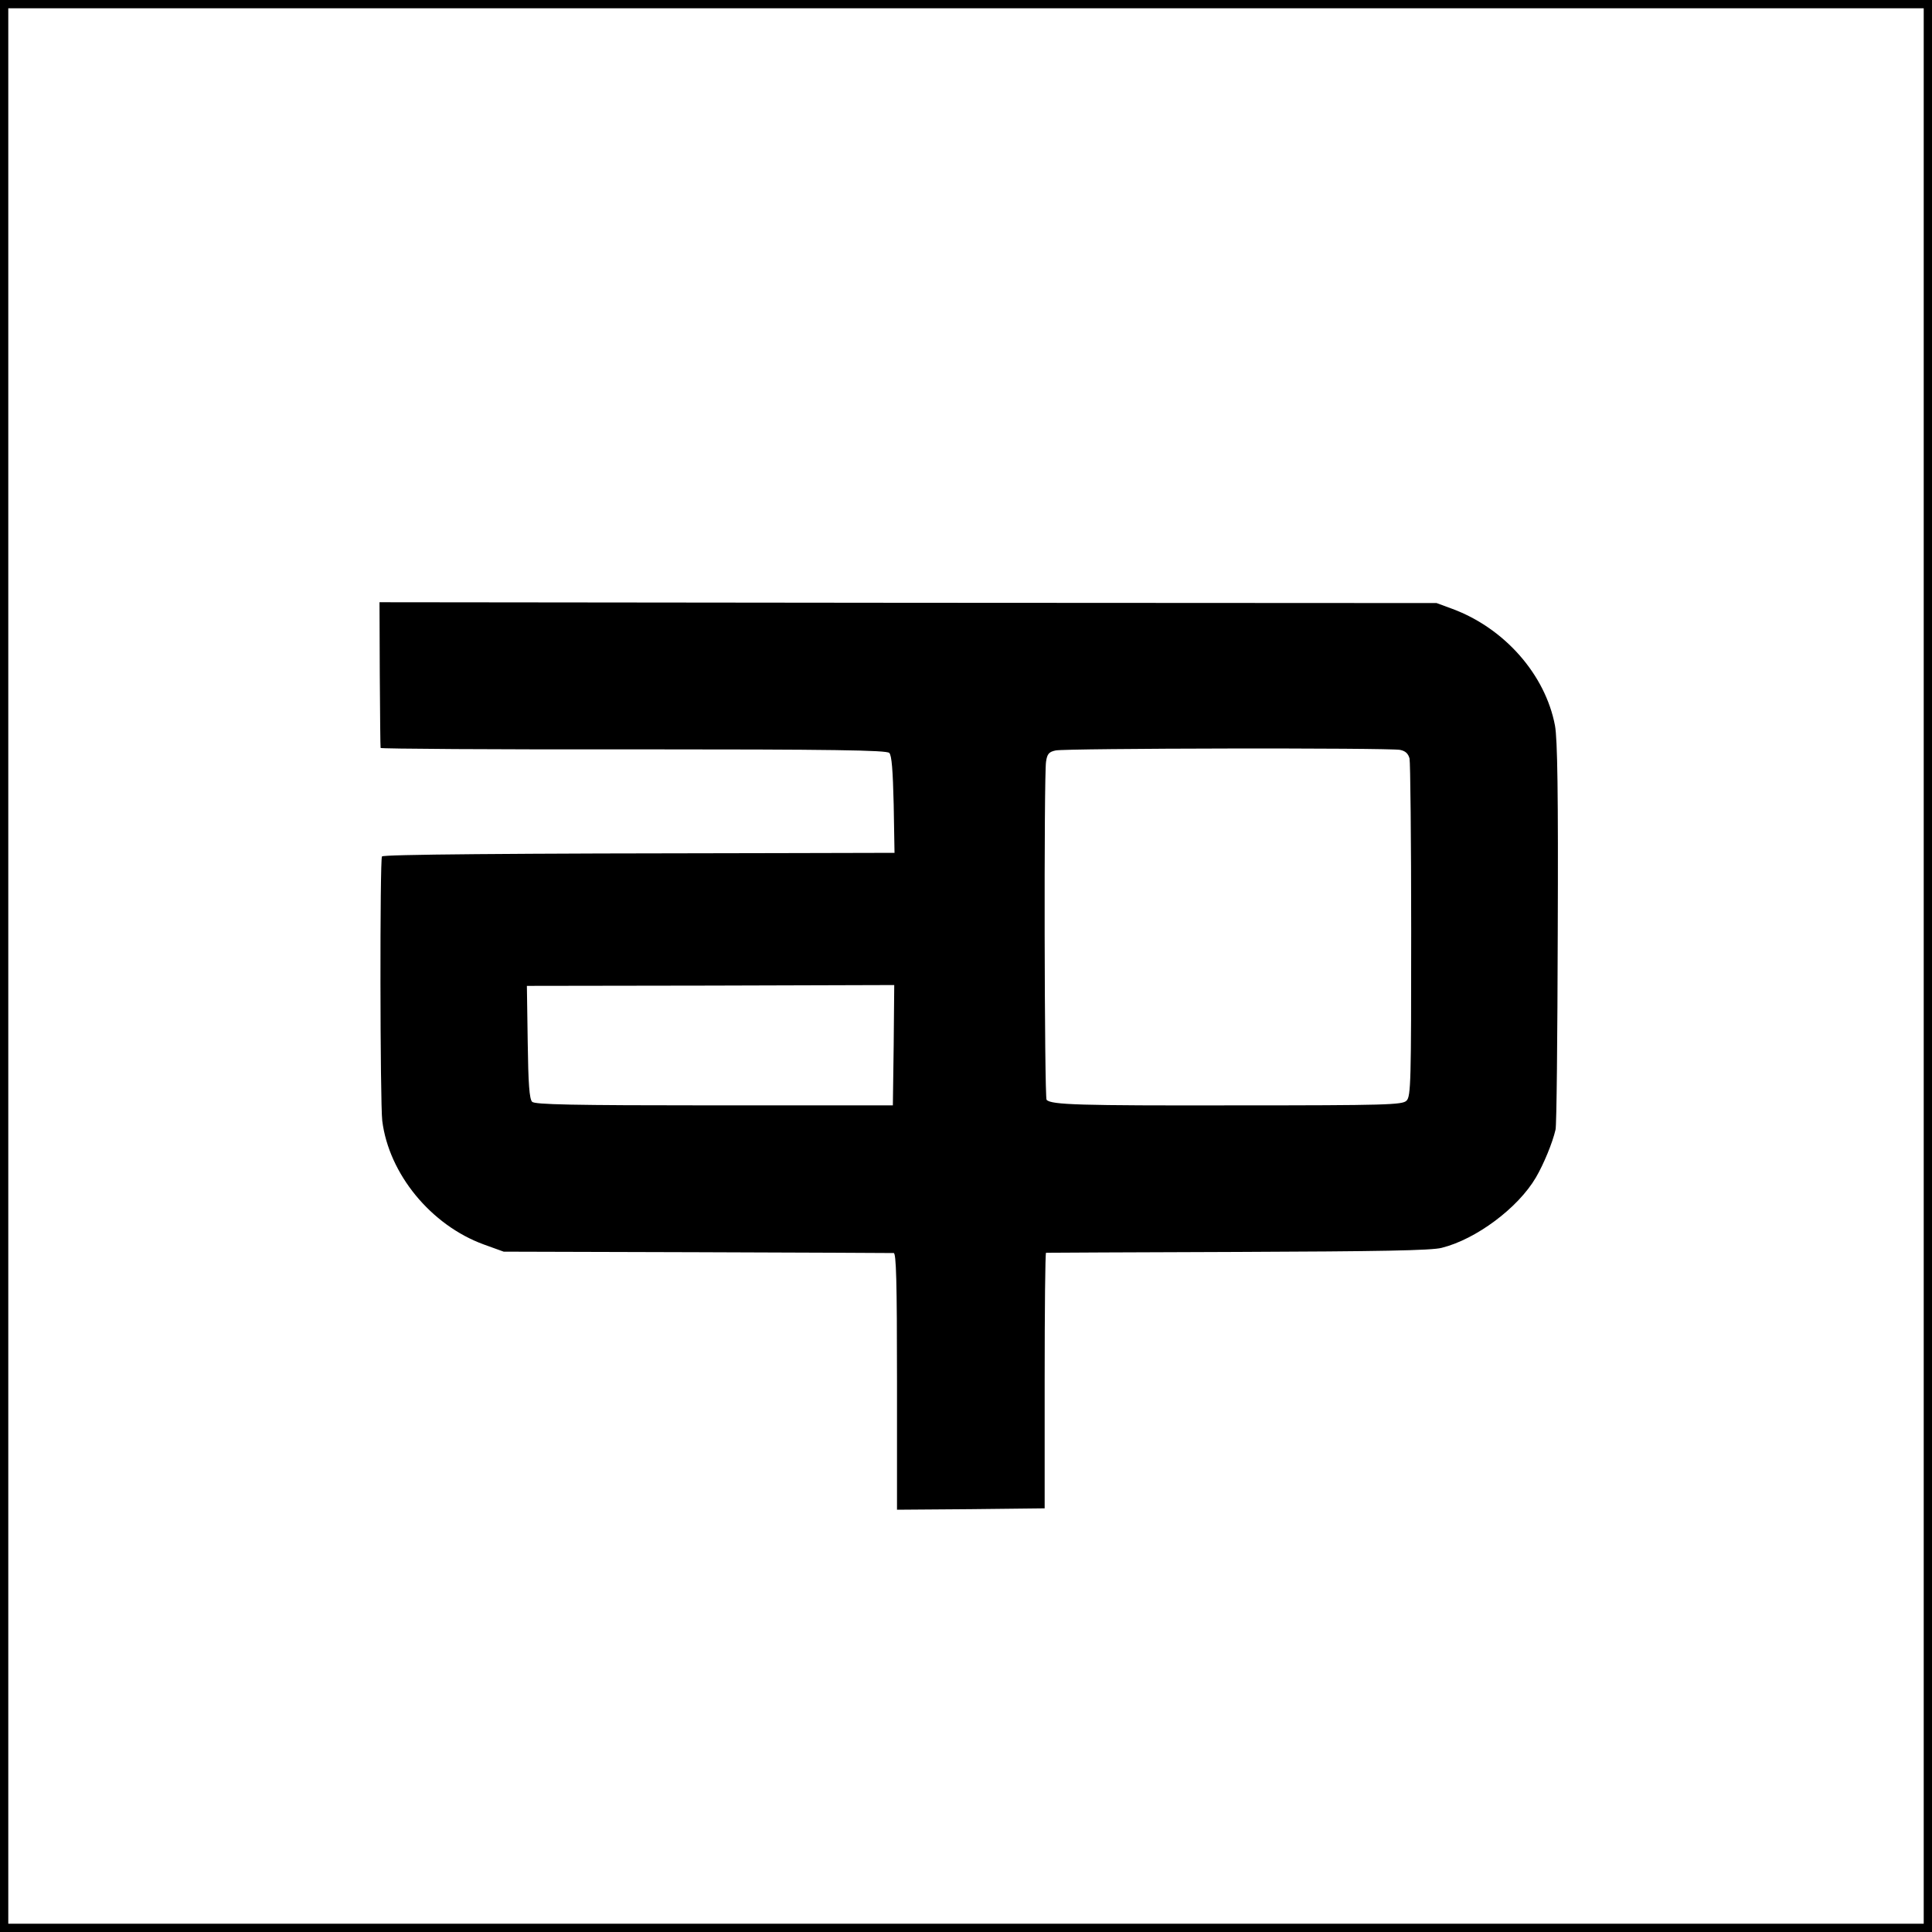
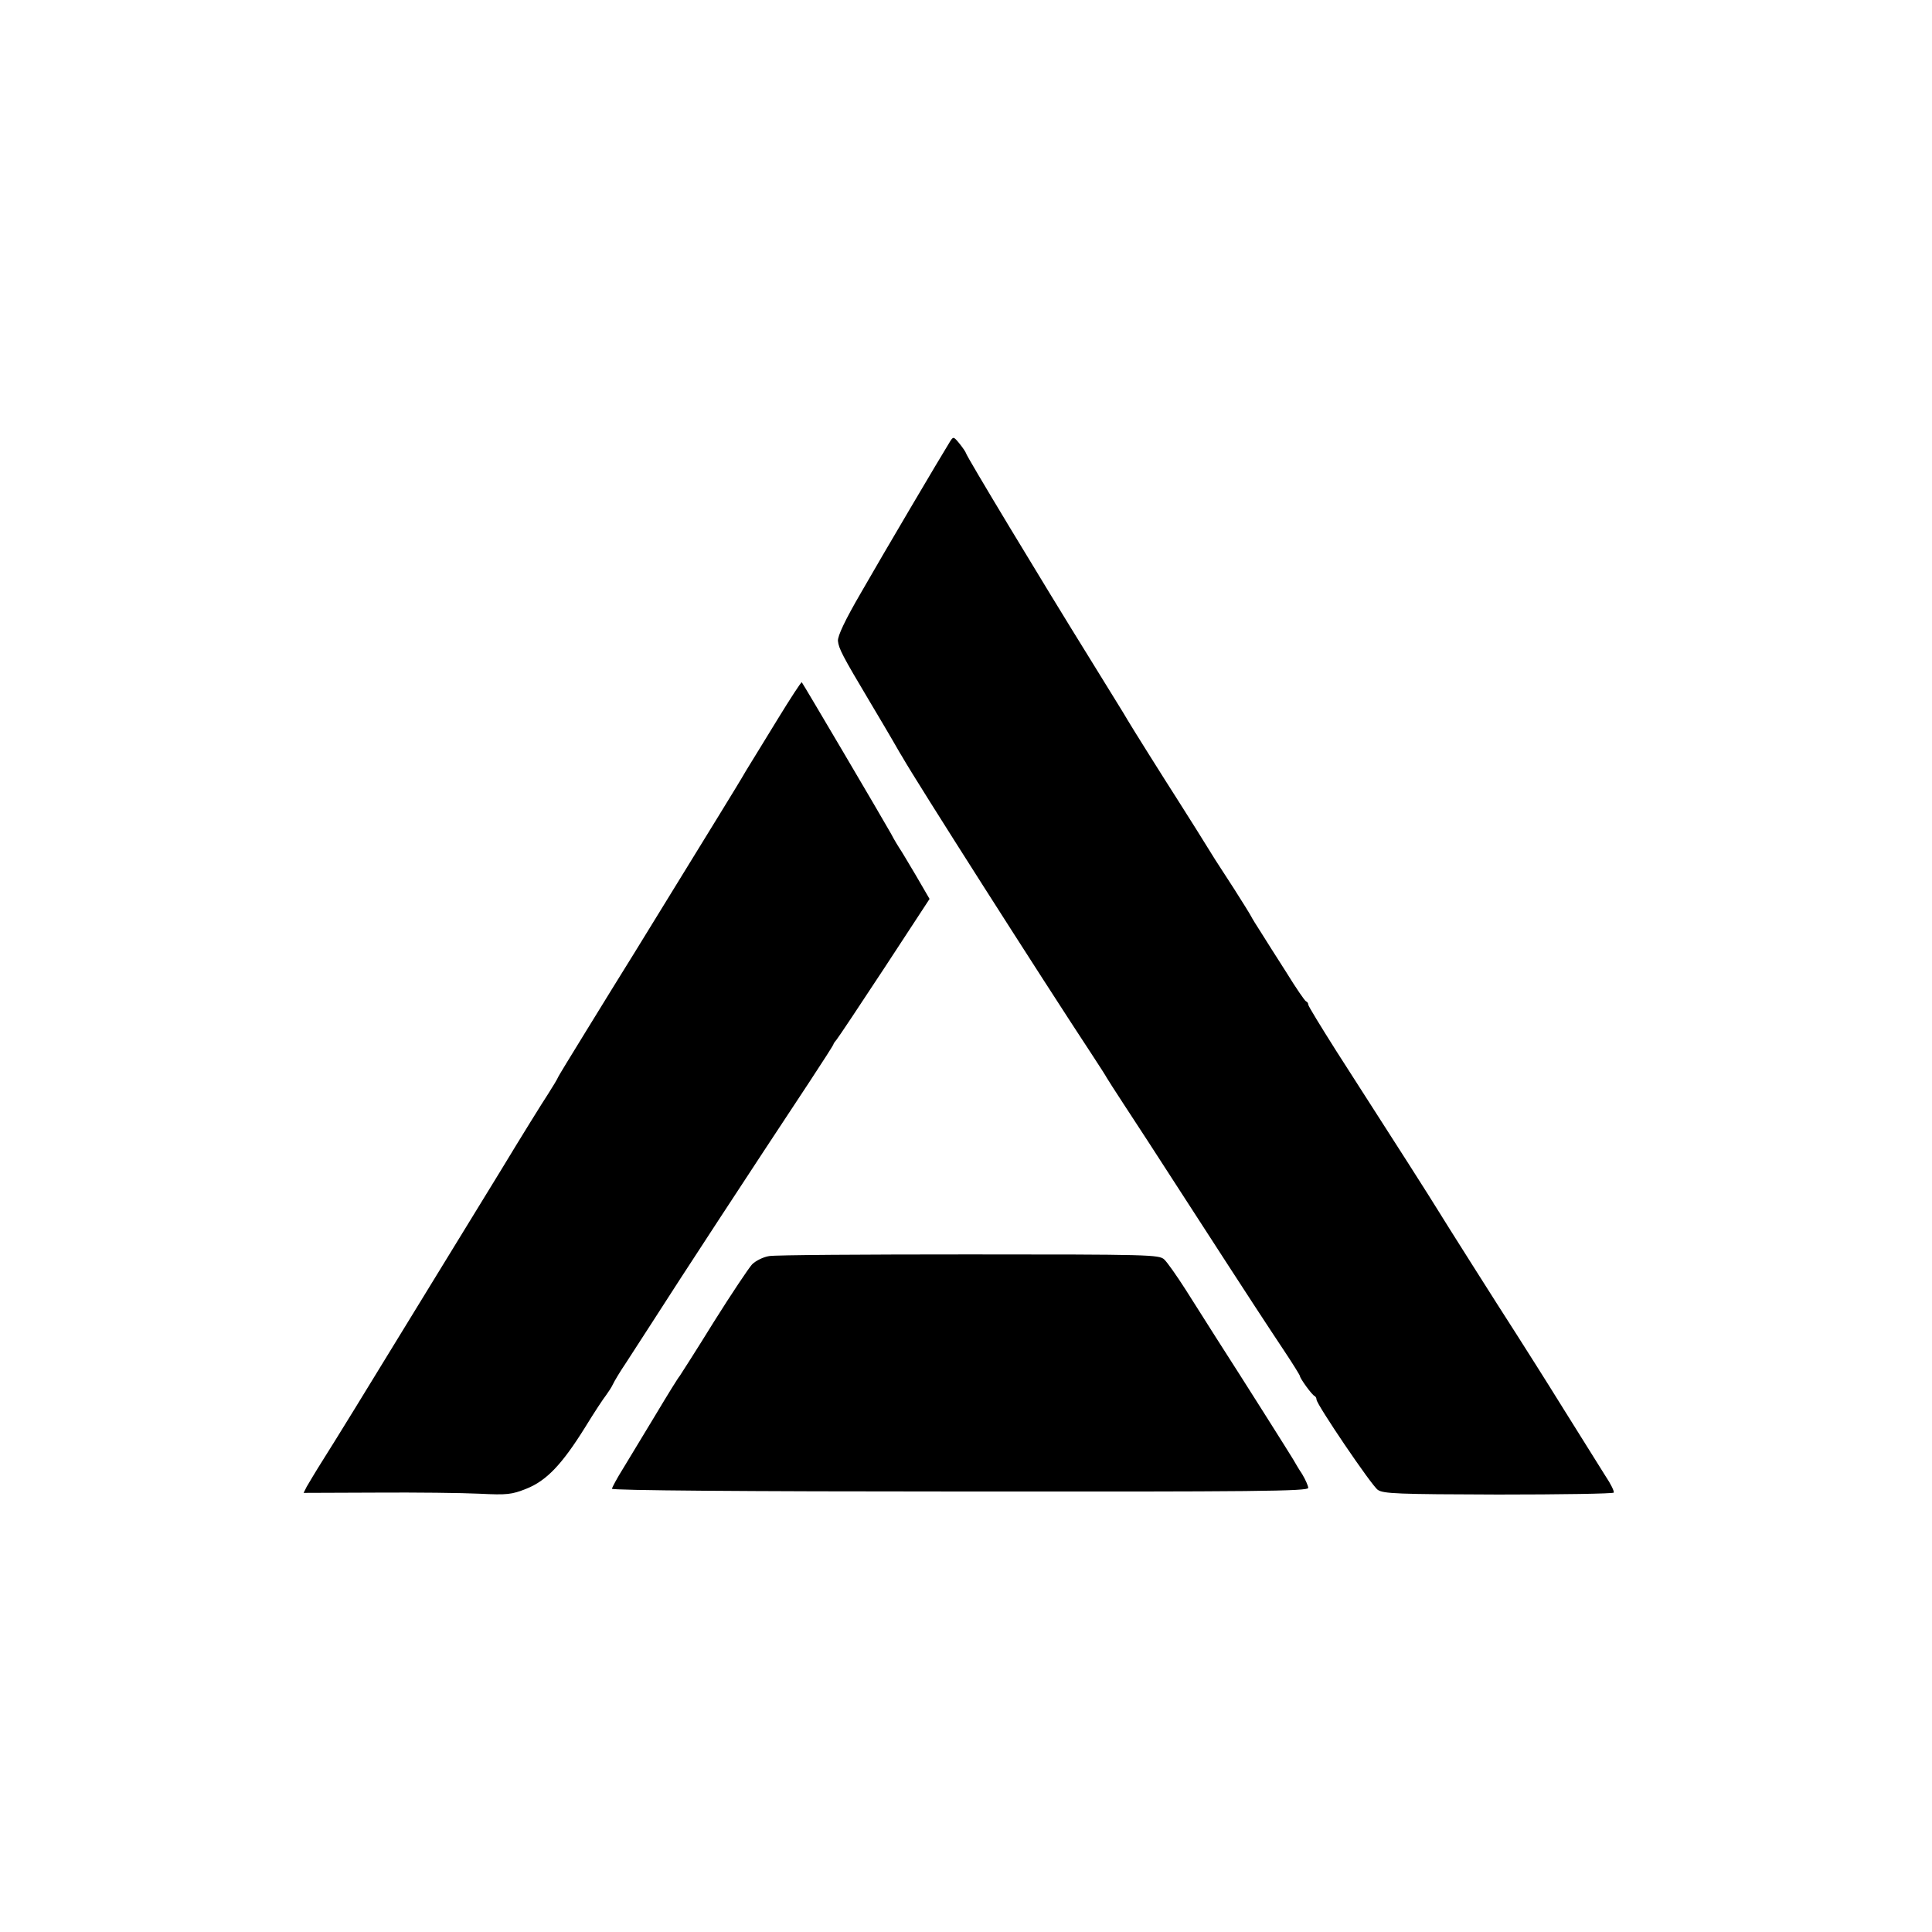
<svg xmlns="http://www.w3.org/2000/svg" version="1.0" width="700pt" height="700pt" viewBox="0 0 700 700" preserveAspectRatio="xMidYMid meet">
  <g transform="translate(0,700) scale(0.1,-0.1)" fill="#000000" stroke="none">
-     <path d="M0 3500 l0 -3500 3500 0 3500 0 0 3500 0 3500 -3500 0 -3500 0 0 -3500z m6970 0 l0 -3470 -3470 0 -3470 0 0 3470 0 3470 3470 0 3470 0 0 -3470z" />
-     <path d="M1376 4556 c1 -143 2 -263 3 -266 0 -3 413 -6 915 -5 726 0 918 -3 928 -13 9 -9 13 -63 16 -187 l3 -175 -418 -1 c-1013 -1 -1432 -5 -1439 -12 -8 -8 -7 -892 1 -958 24 -192 176 -378 368 -448 l72 -26 700 -2 c385 -1 706 -3 713 -3 9 0 12 -100 12 -465 l0 -465 267 2 268 3 0 463 c0 254 2 462 5 463 3 0 316 2 695 3 508 2 703 5 739 15 124 31 276 144 341 255 28 48 60 125 71 173 4 15 7 336 8 713 2 508 -1 702 -10 751 -35 185 -183 353 -372 423 l-57 21 -1915 1 -1915 2 1 -262z m3697 -273 c19 -4 29 -13 34 -31 3 -14 6 -295 6 -624 0 -547 -1 -601 -17 -616 -15 -15 -70 -17 -624 -17 -562 -1 -662 2 -680 20 -8 8 -10 1175 -2 1225 4 29 11 36 35 41 36 8 1208 10 1248 2z m-1835 -1070 l-3 -218 -647 0 c-517 0 -650 3 -660 13 -10 10 -14 66 -16 216 l-3 204 665 1 666 2 -2 -218z" />
+     <path d="M3442 5400 c-33 -53 -245 -412 -321 -545 -60 -103 -86 -159 -85 -177 3 -28 15 -52 117 -223 33 -55 68 -115 78 -132 11 -18 27 -48 38 -65 51 -90 503 -799 690 -1083 25 -38 48 -74 51 -80 3 -5 30 -48 61 -95 31 -47 132 -202 224 -345 258 -399 294 -453 357 -548 32 -48 58 -90 58 -93 0 -8 44 -69 53 -72 4 -2 7 -8 7 -13 0 -17 199 -311 222 -327 20 -14 72 -16 436 -17 228 0 416 3 419 7 2 5 -11 32 -30 60 -18 29 -87 139 -152 243 -65 105 -142 226 -170 270 -71 110 -267 420 -285 450 -25 41 -137 217 -369 578 -55 87 -101 162 -101 167 0 5 -3 10 -8 12 -4 1 -37 49 -72 106 -36 56 -77 121 -92 145 -15 23 -31 49 -35 57 -4 8 -32 53 -62 100 -31 47 -61 95 -68 105 -32 52 -109 175 -138 220 -45 70 -168 266 -180 287 -5 10 -64 104 -129 210 -188 303 -456 748 -456 756 -1 4 -11 19 -23 34 -22 27 -23 27 -35 8z" />
+     <path d="M2818 4395 c-45 -74 -91 -148 -100 -163 -9 -15 -23 -37 -30 -50 -11 -19 -87 -143 -388 -632 -43 -69 -122 -197 -176 -285 -54 -88 -101 -164 -103 -170 -2 -5 -18 -32 -36 -60 -18 -27 -95 -151 -170 -275 -76 -124 -181 -295 -233 -380 -285 -466 -369 -602 -412 -670 -26 -41 -52 -85 -59 -97 l-11 -22 262 1 c145 1 313 -1 375 -4 101 -5 117 -3 170 18 73 29 129 88 212 221 33 54 68 107 77 118 8 11 20 29 25 40 5 11 26 46 47 77 20 31 64 99 97 150 95 149 358 551 567 867 48 73 88 135 88 138 0 2 5 9 11 16 6 7 84 124 174 261 l163 249 -50 86 c-28 47 -54 91 -58 96 -4 6 -19 30 -32 55 -32 57 -319 544 -323 548 -2 2 -41 -58 -87 -133z" />
+     <path d="M2787 2449 c-21 -3 -49 -17 -62 -30 -12 -13 -75 -107 -139 -209 -63 -102 -119 -189 -123 -195 -5 -5 -44 -68 -87 -140 -43 -71 -96 -159 -118 -195 -22 -35 -40 -69 -41 -74 -1 -6 480 -10 1261 -10 1068 -1 1262 1 1262 13 0 7 -10 30 -22 50 -13 19 -27 44 -33 54 -10 17 -179 285 -280 442 -28 44 -77 121 -109 172 -32 50 -67 100 -78 110 -19 17 -54 18 -707 18 -377 0 -703 -2 -724 -6z" />
  </g>
</svg>
